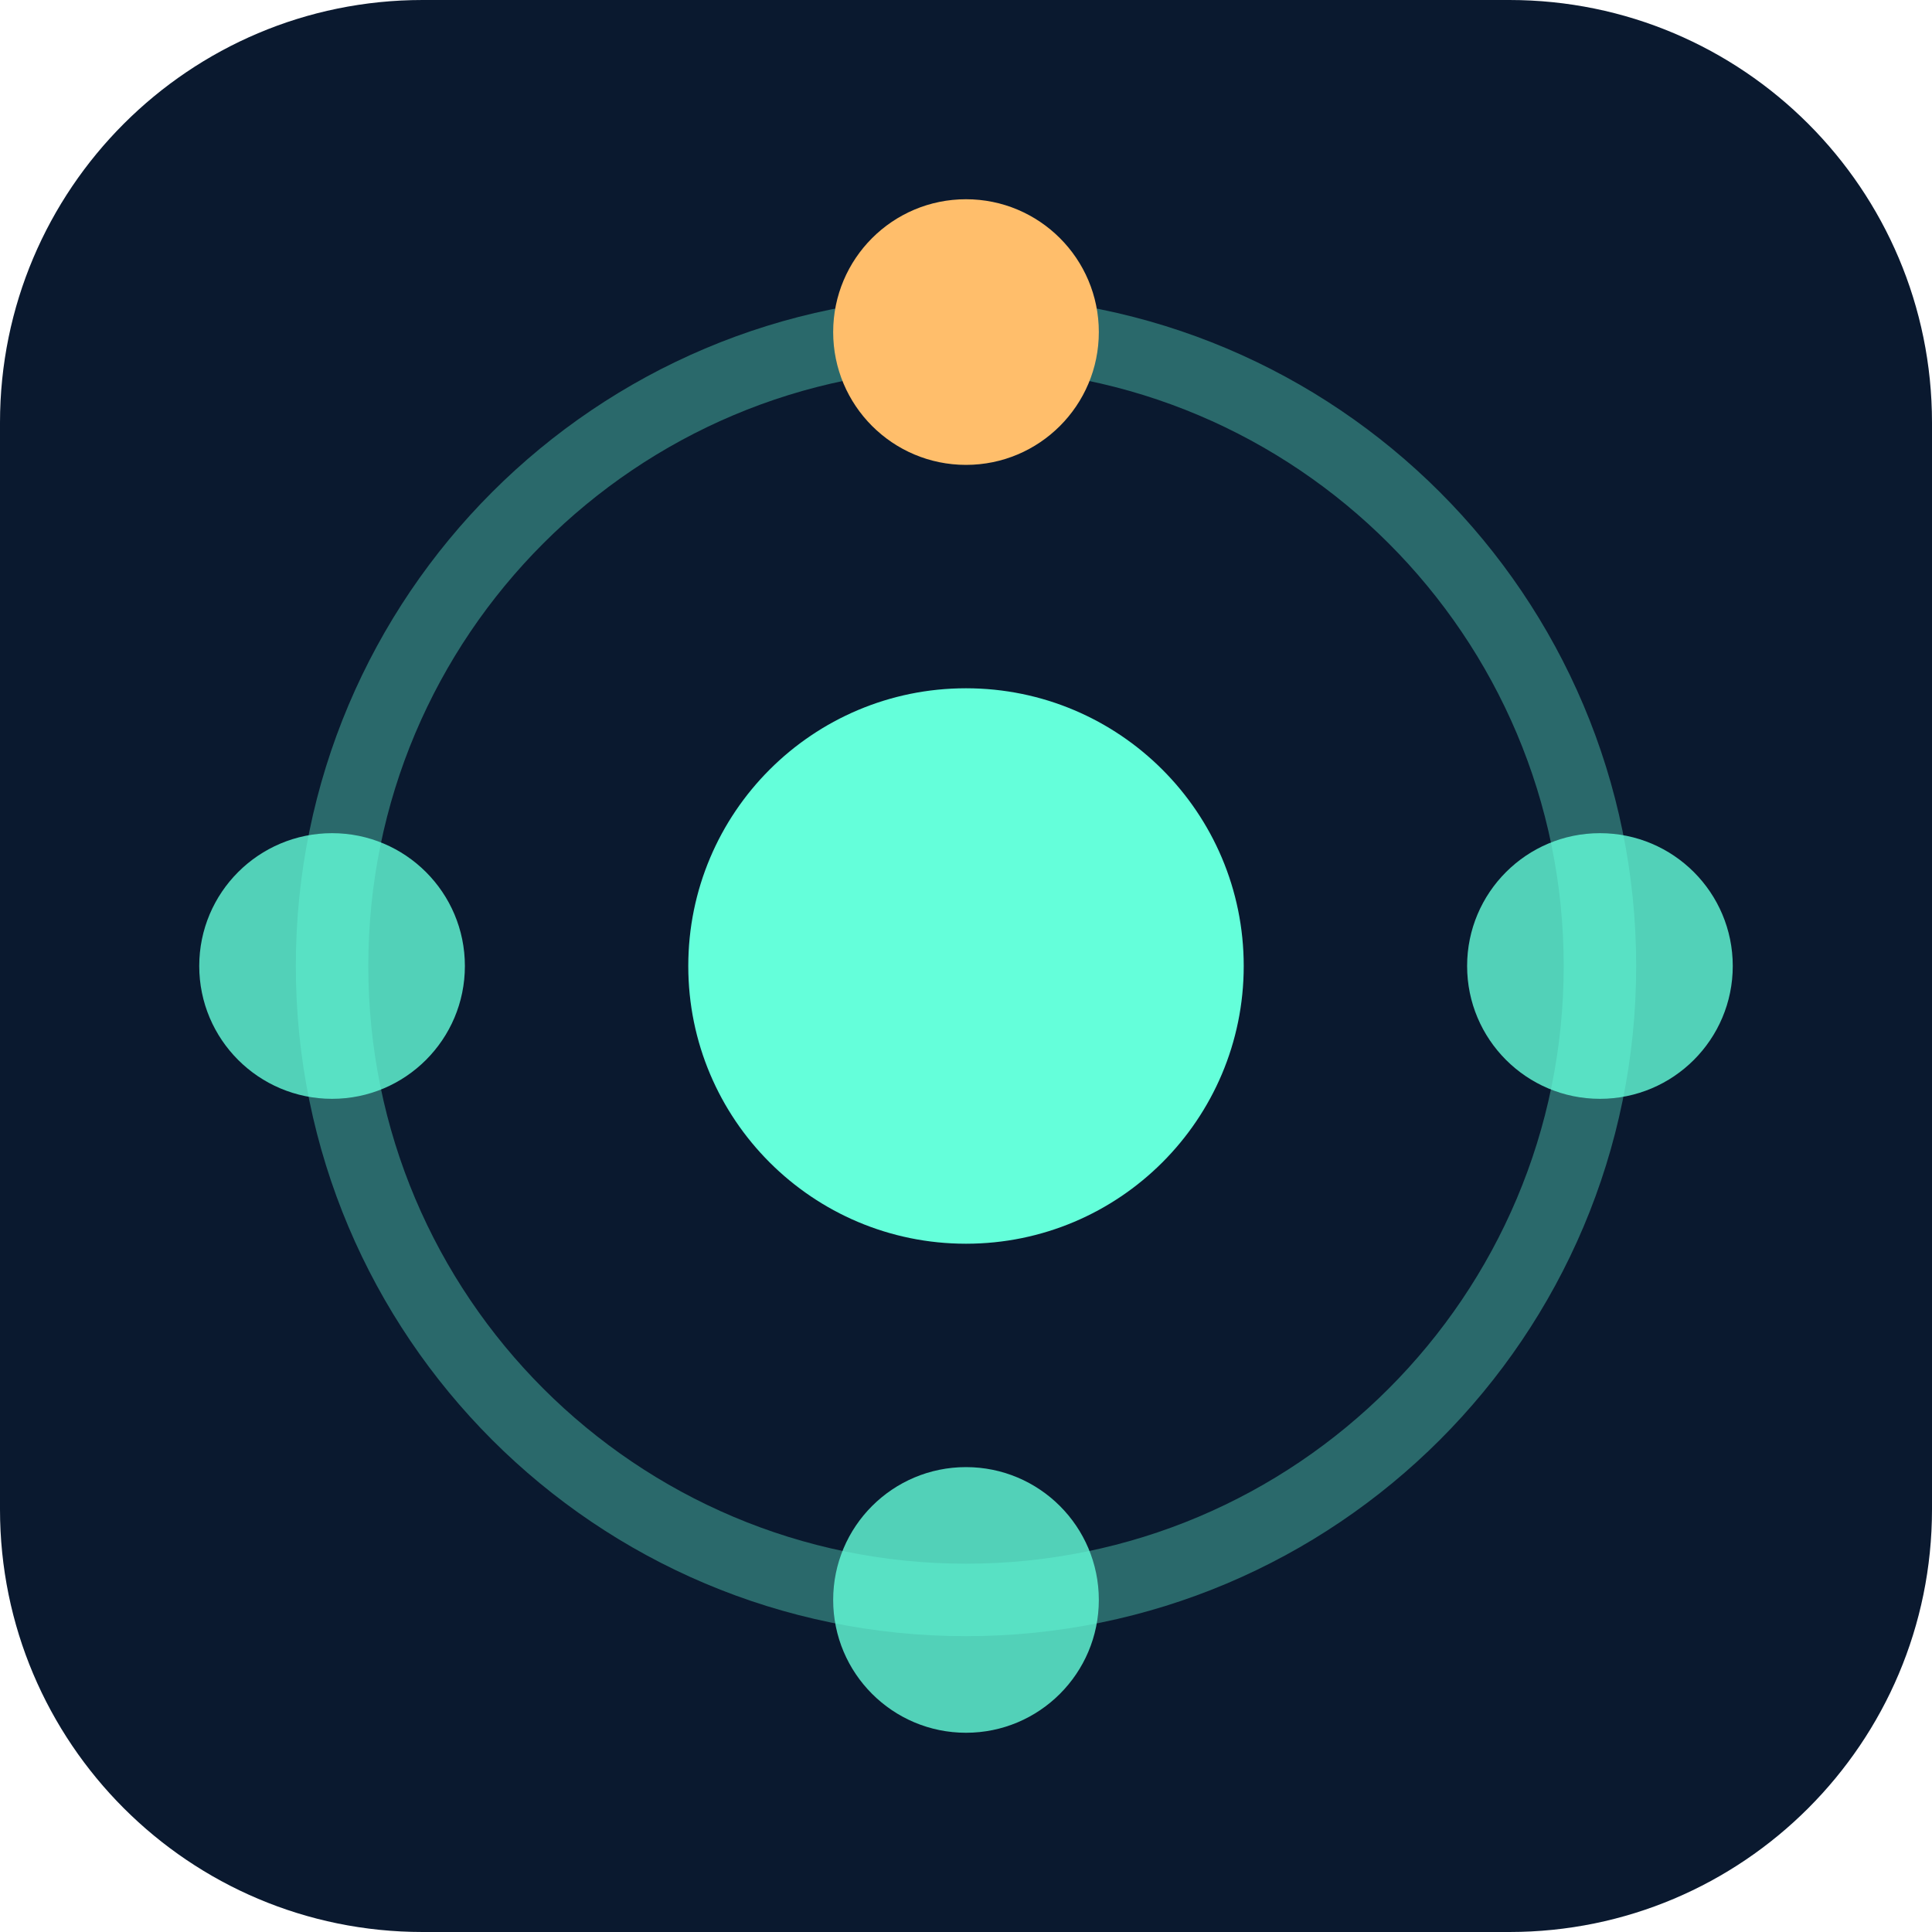
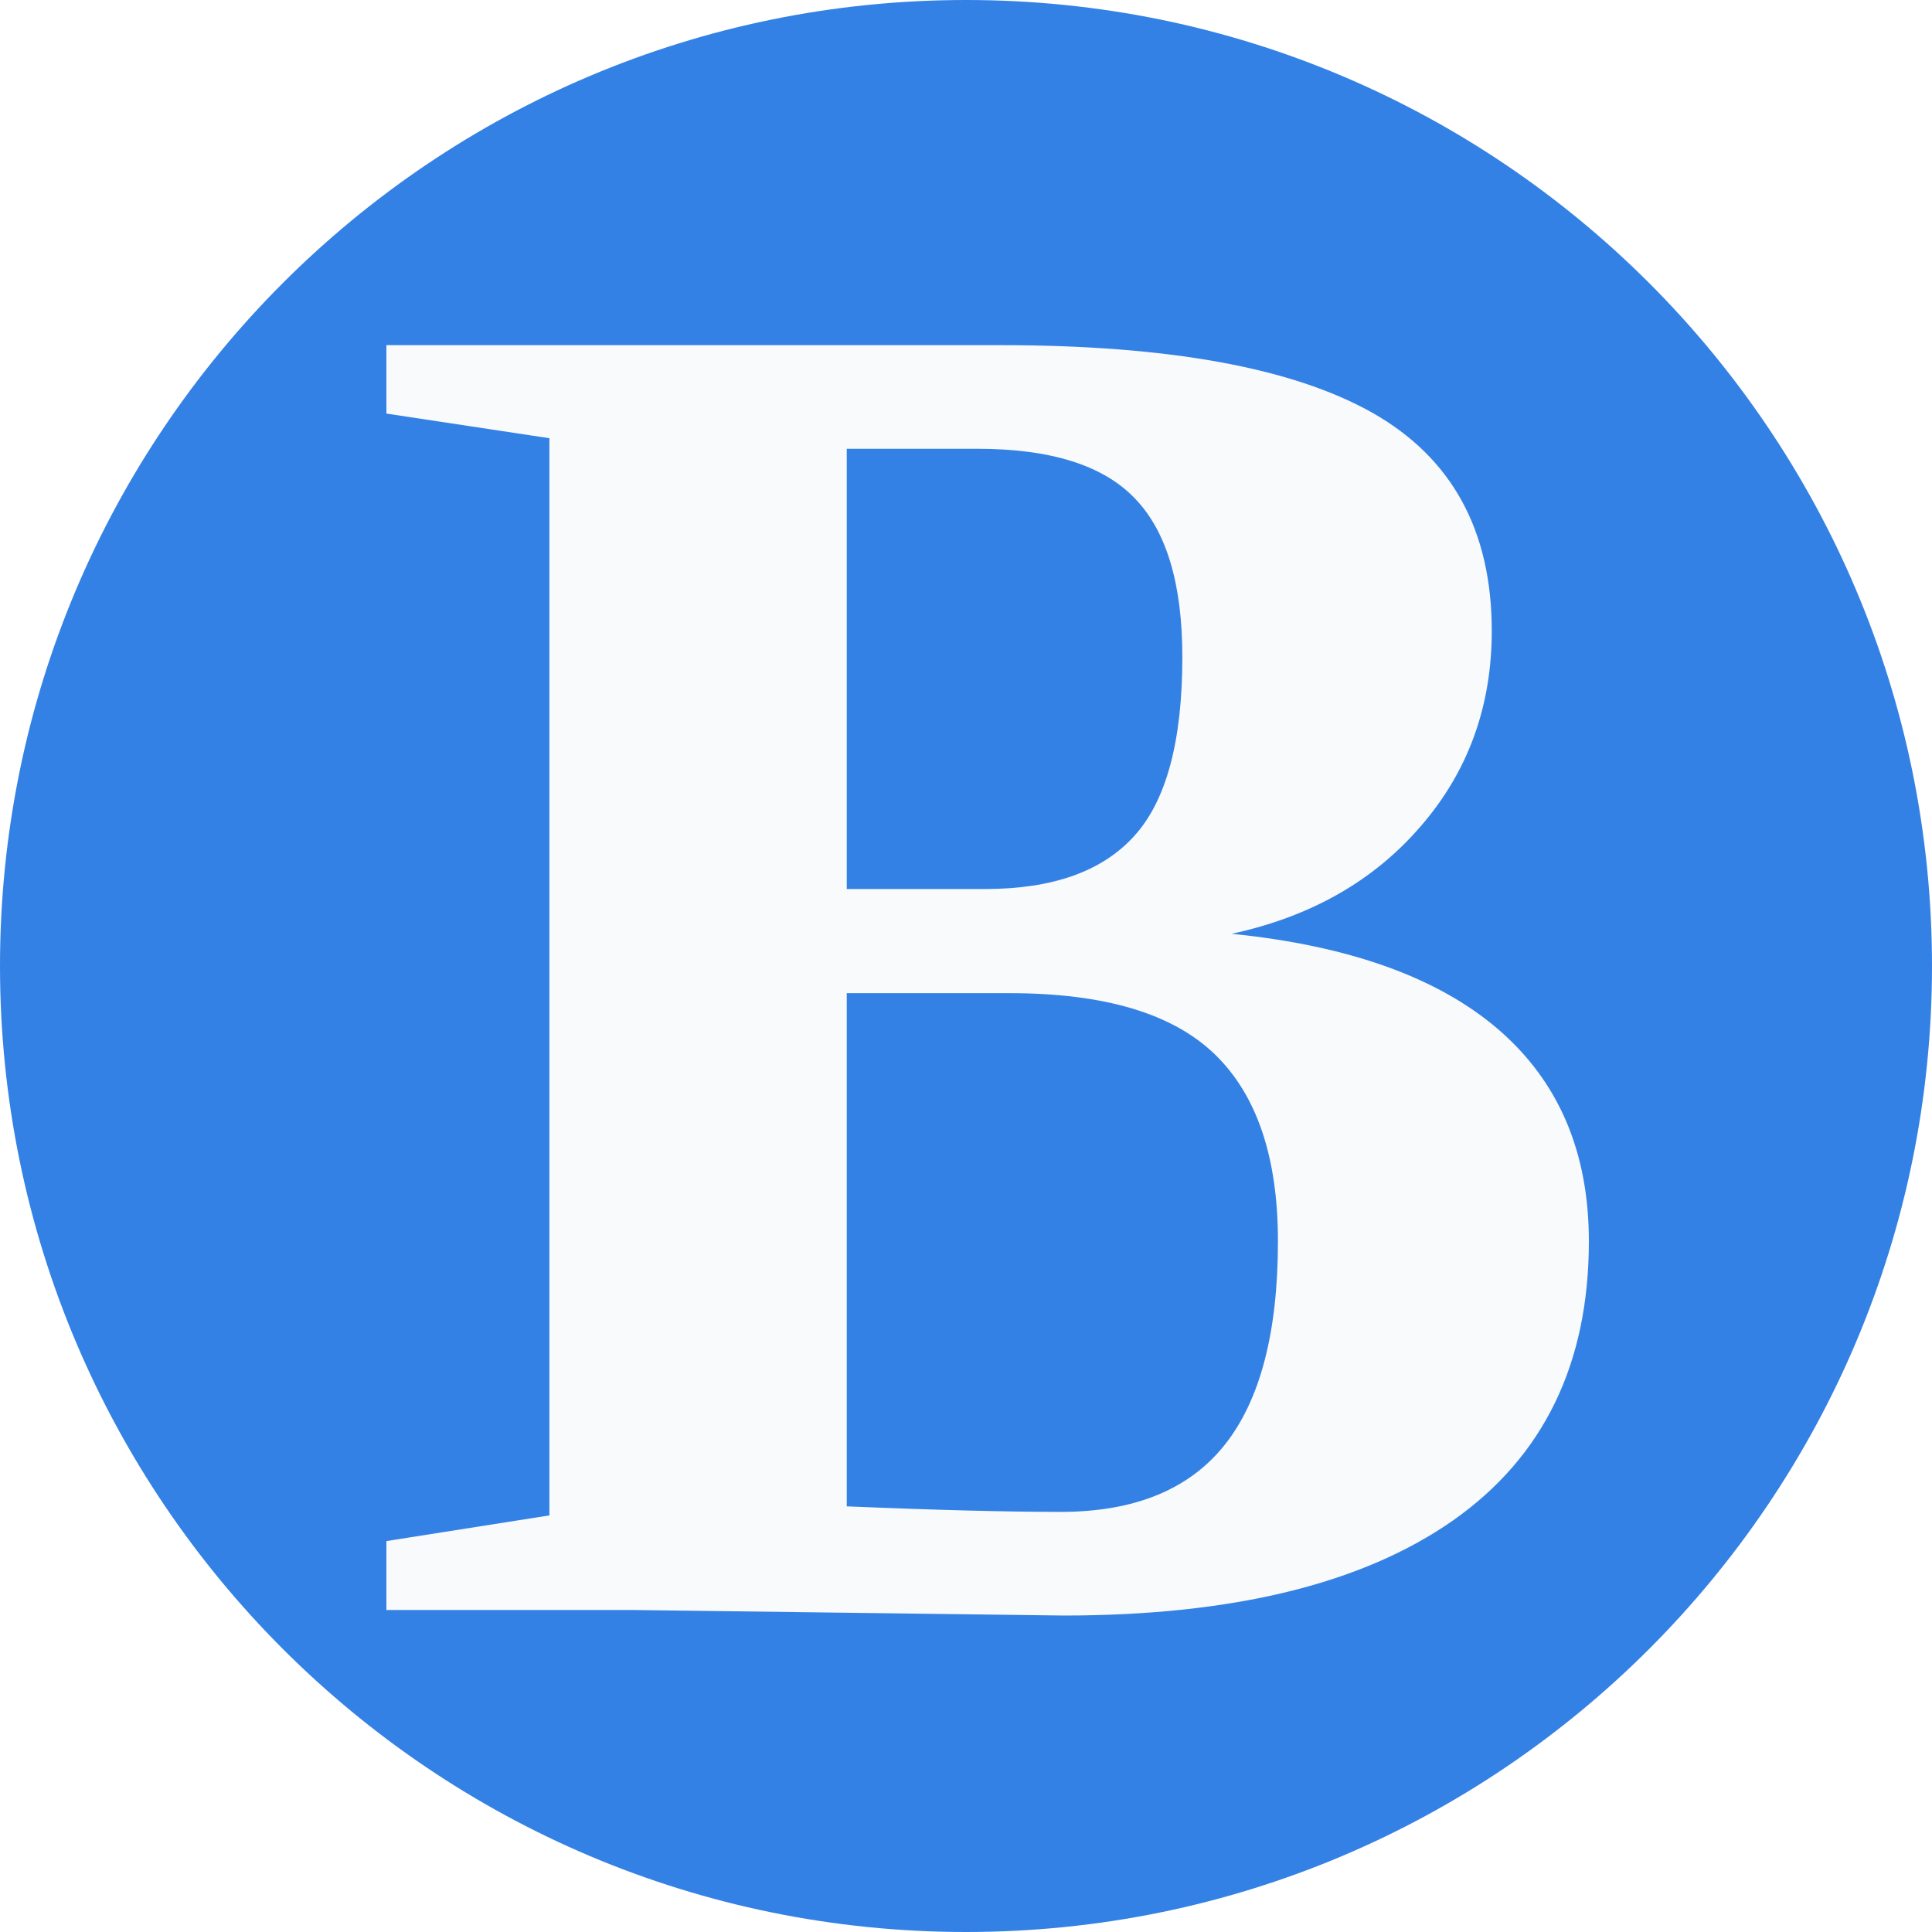
- <svg xmlns="http://www.w3.org/2000/svg" viewBox="0 0 32 32" width="32" height="32">
-   <rect width="32" height="32" rx="7" fill="#0A192F" />
-   <circle cx="16" cy="16" r="10.5" fill="none" stroke="#64FFDA" stroke-opacity=".35" stroke-width="1.2" />
-   <circle cx="16" cy="16" r="4.6" fill="#64FFDA" />
-   <circle cx="16" cy="5.5" r="2.2" fill="#FFBE6B" />
-   <circle cx="26.5" cy="16" r="2.2" fill="#64FFDA" fill-opacity=".8" />
-   <circle cx="16" cy="26.5" r="2.2" fill="#64FFDA" fill-opacity=".8" />
-   <circle cx="5.5" cy="16" r="2.2" fill="#64FFDA" fill-opacity=".8" />
+ <svg xmlns="http://www.w3.org/2000/svg" viewBox="0 0 60 60" width="60" height="60">
+   <circle cx="30" cy="30" r="30" fill="#3481E5" />
+   <text x="11" y="50" font-family="Times New Roman, Times, Georgia, serif" font-size="60" font-weight="700" fill="#F8FAFB">B</text>
</svg>
